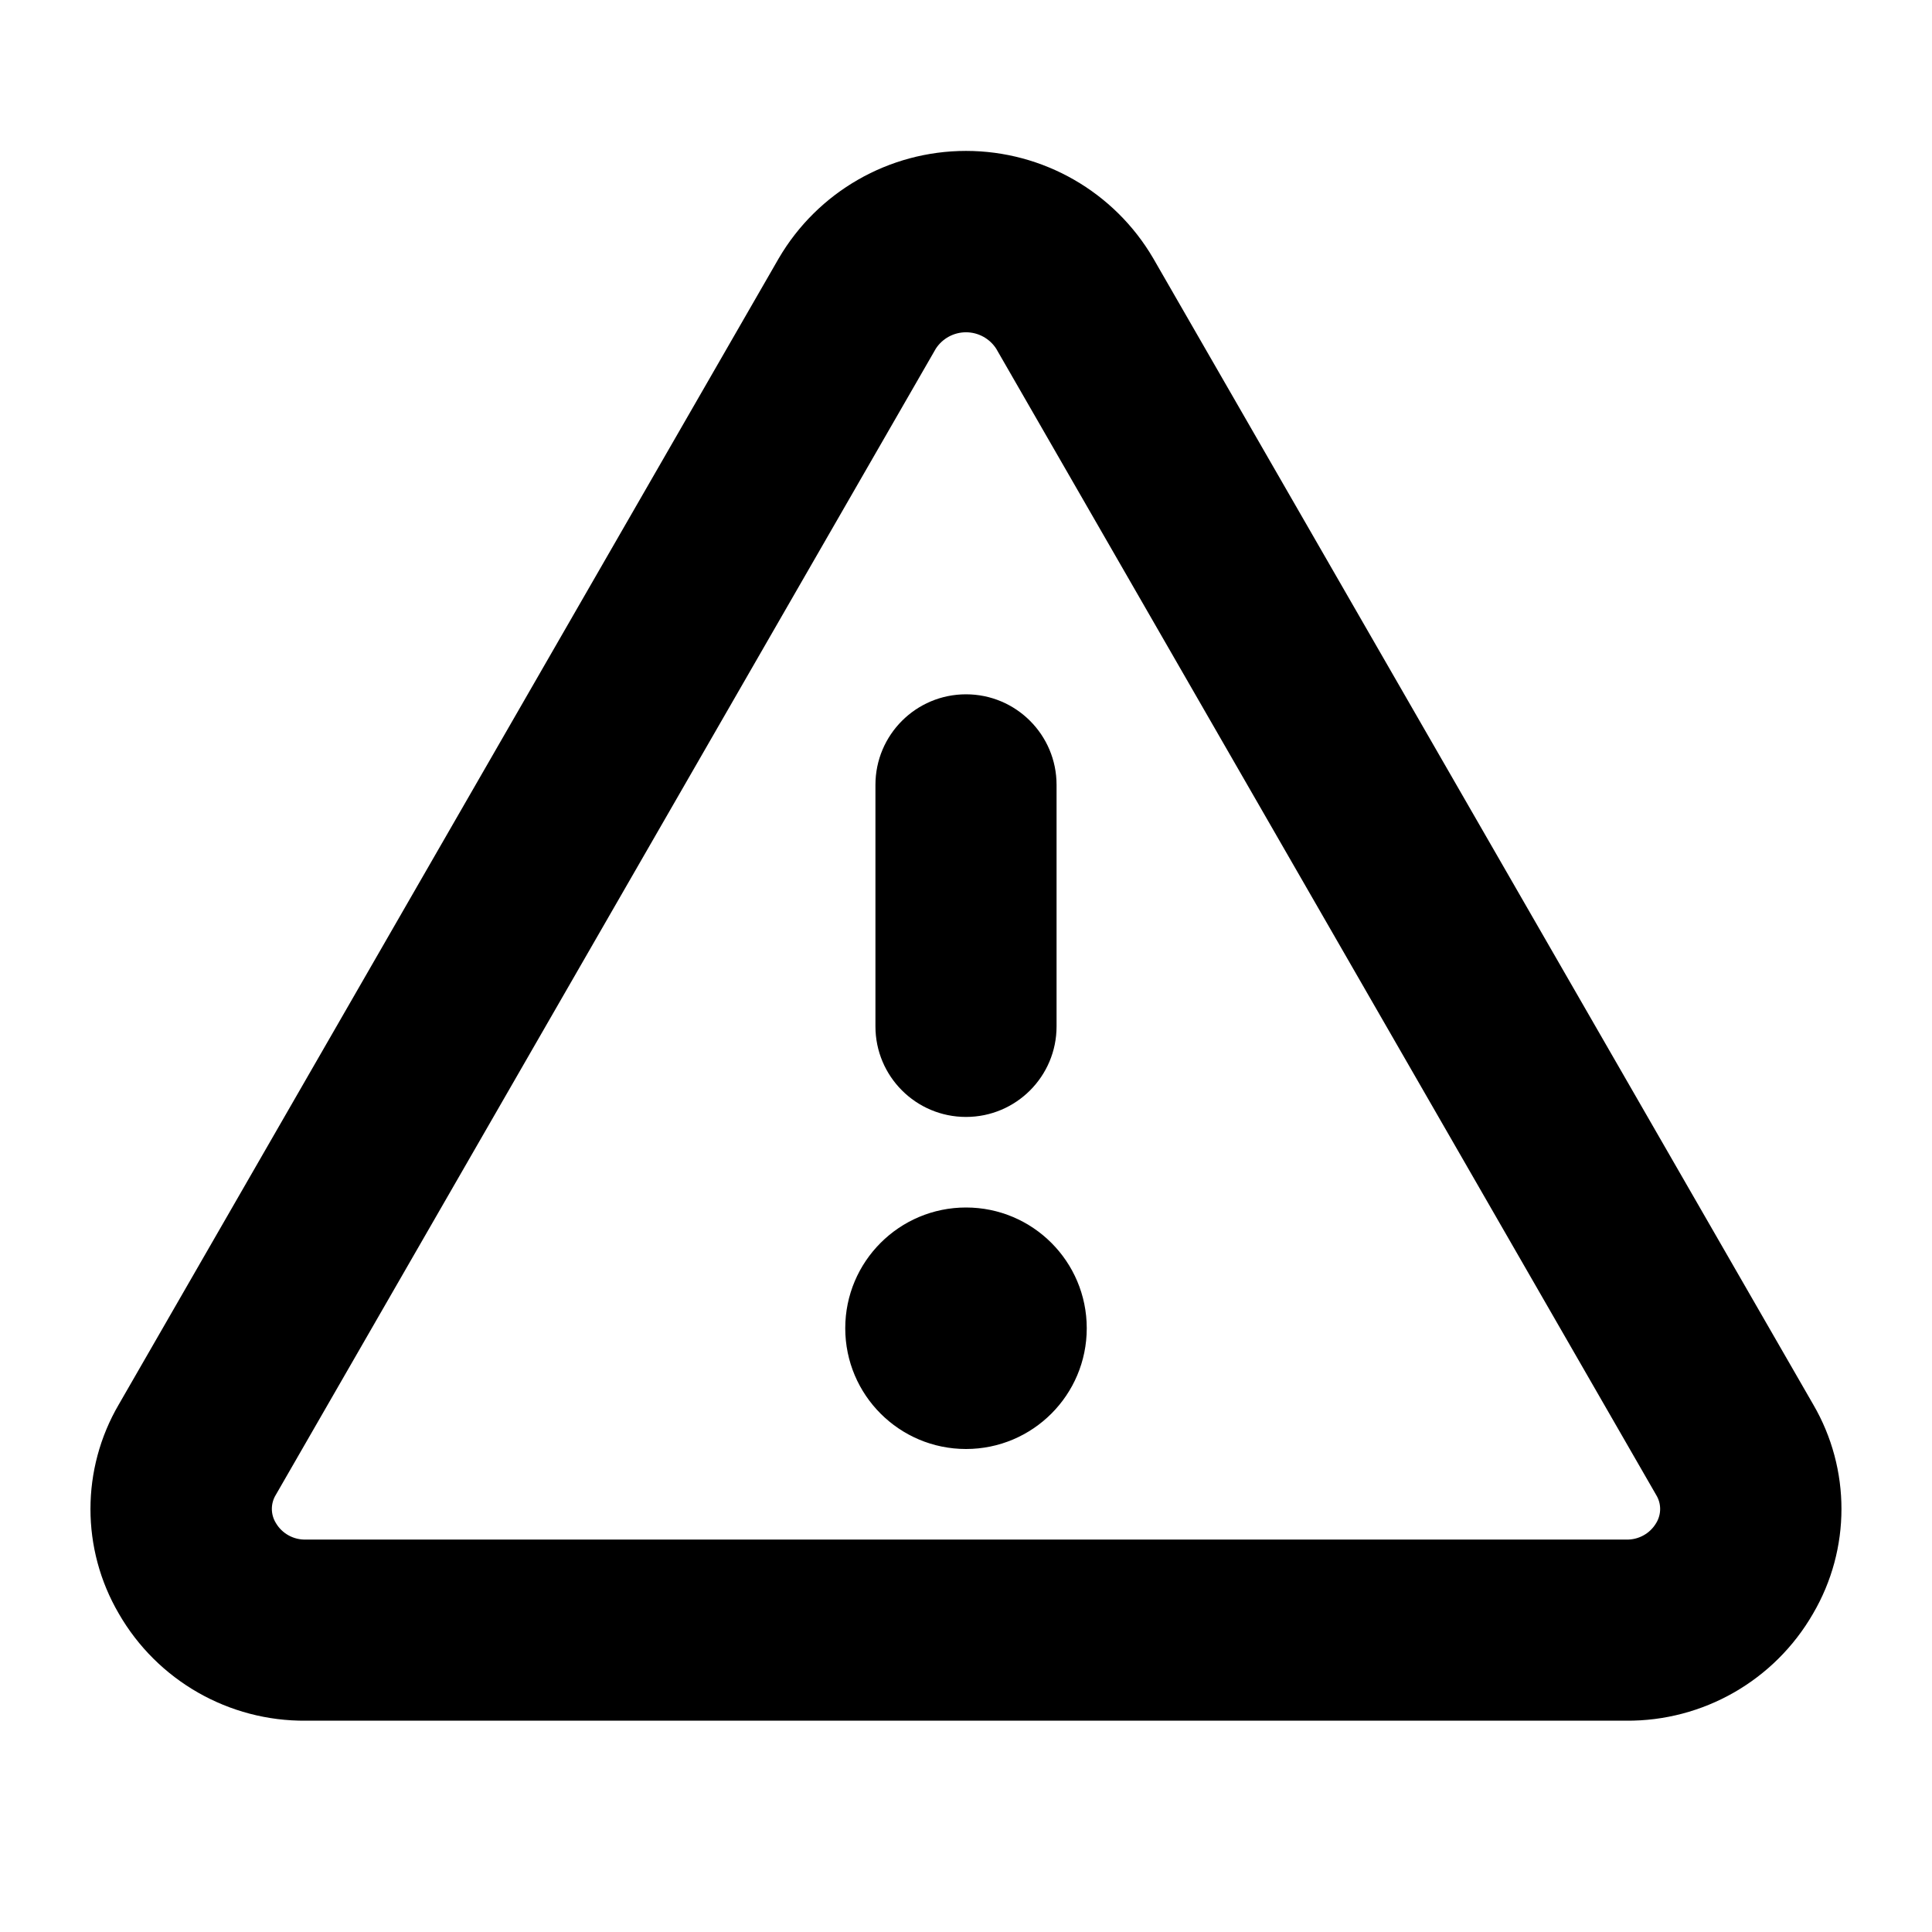
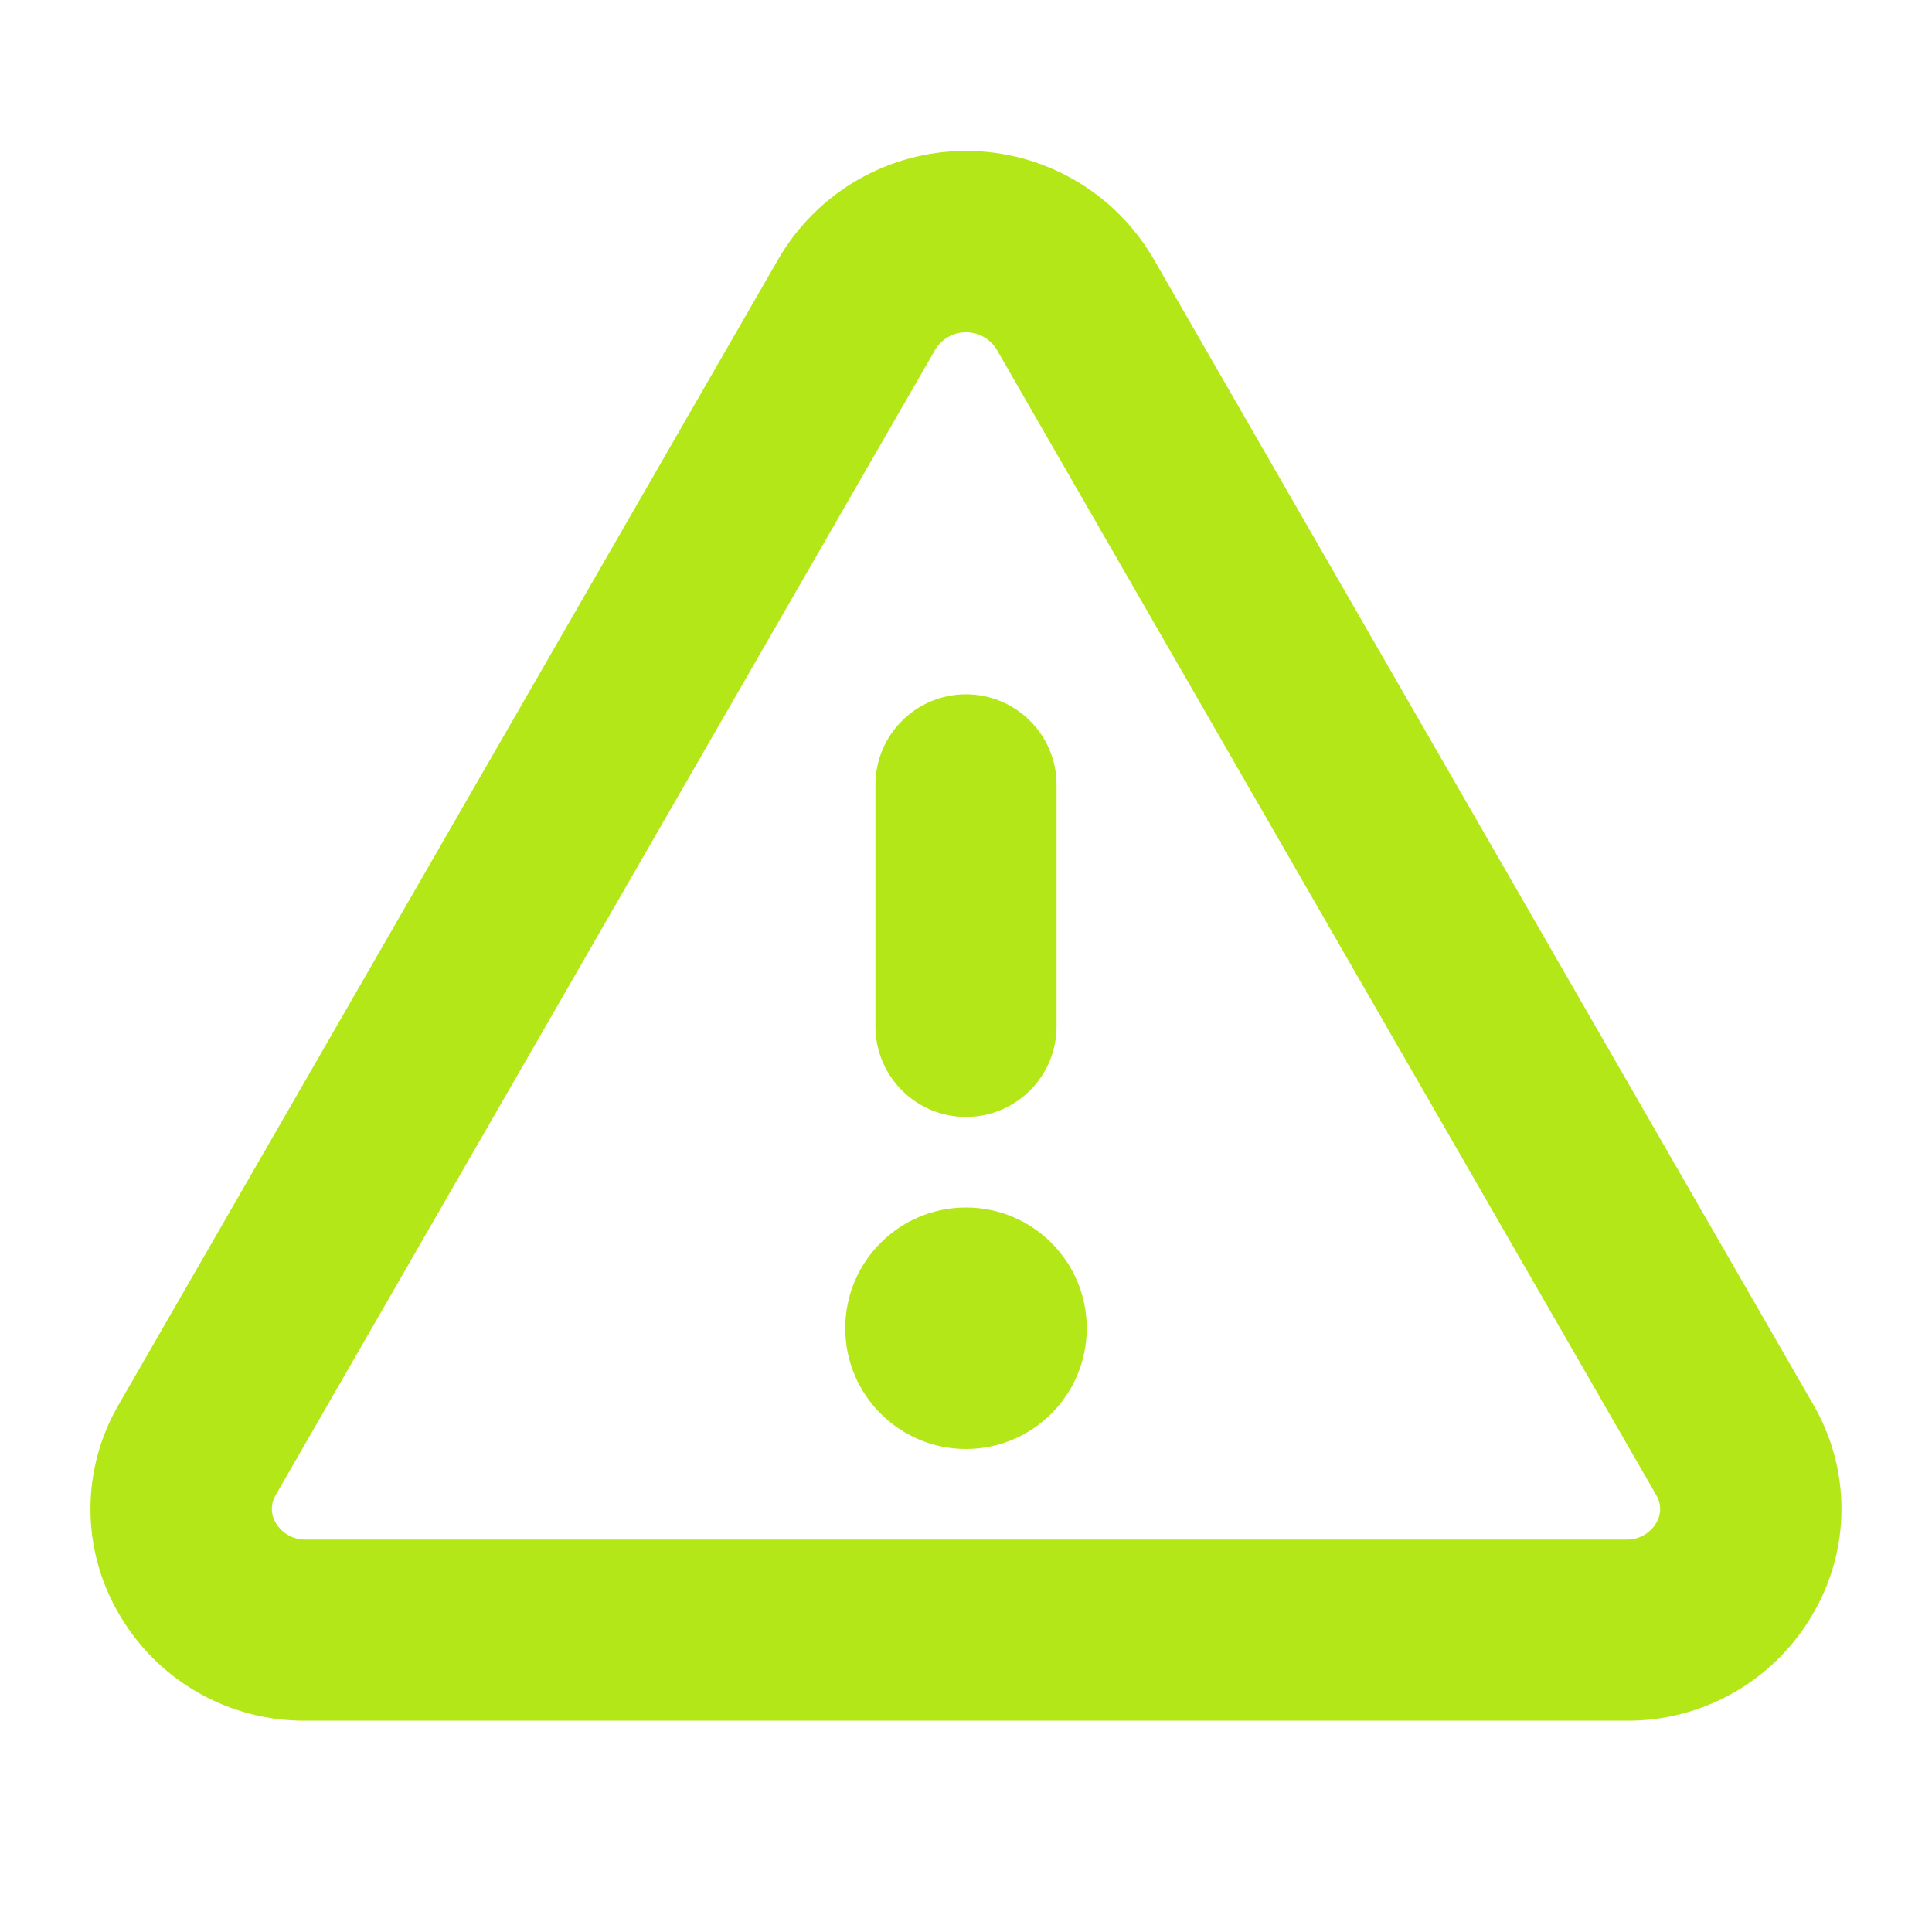
- <svg xmlns="http://www.w3.org/2000/svg" viewBox="0 0 256 256" fill="currentColor">
+ <svg xmlns="http://www.w3.org/2000/svg" viewBox="0 0 256 256" fill="currentColor" style="fill:#b4e717">
  <path d="M240.26,186.1,152.81,34.23h0a28.74,28.74,0,0,0-49.62,0L15.74,186.1a27.45,27.45,0,0,0,0,27.71A28.31,28.31,0,0,0,40.55,228h174.9a28.31,28.31,0,0,0,24.79-14.19A27.45,27.45,0,0,0,240.26,186.1Zm-20.8,15.7a4.46,4.46,0,0,1-4,2.2H40.55a4.46,4.46,0,0,1-4-2.2,3.56,3.56,0,0,1,0-3.73L124,46.2a4.77,4.77,0,0,1,8,0l87.44,151.87A3.56,3.56,0,0,1,219.46,201.8ZM116,136V104a12,12,0,0,1,24,0v32a12,12,0,0,1-24,0Zm28,40a16,16,0,1,1-16-16A16,16,0,0,1,144,176Z" />
</svg>
